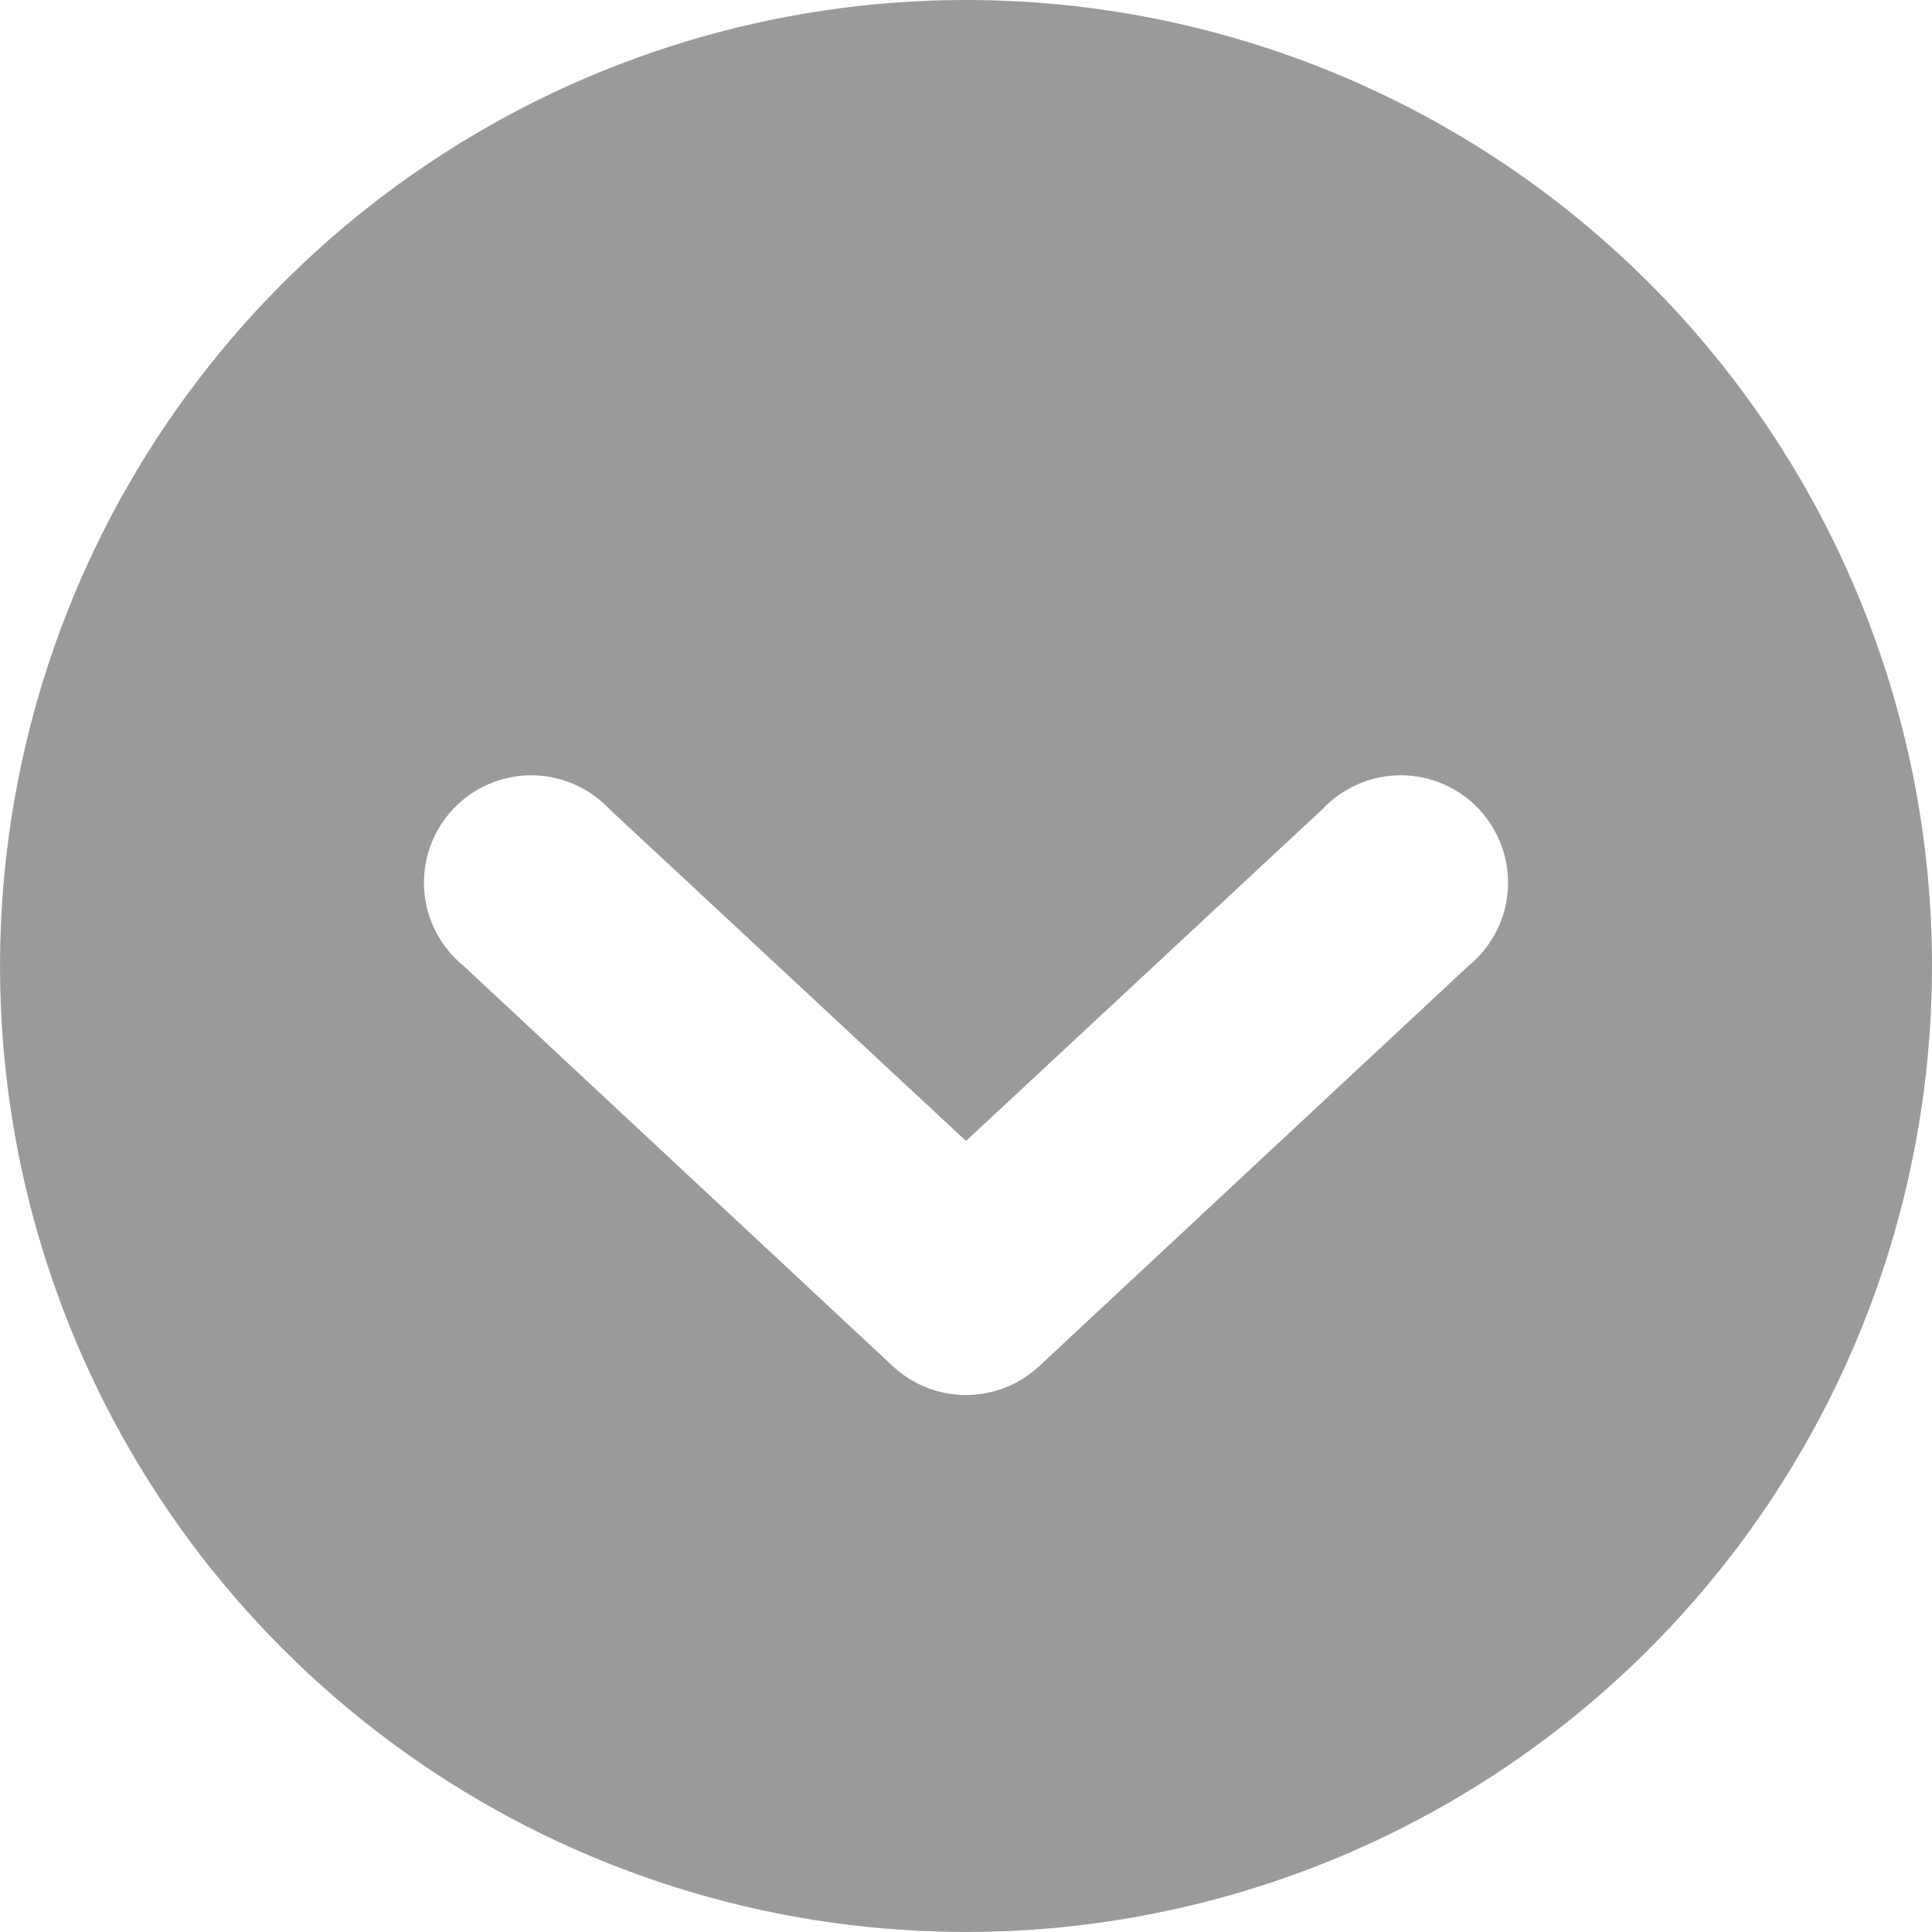
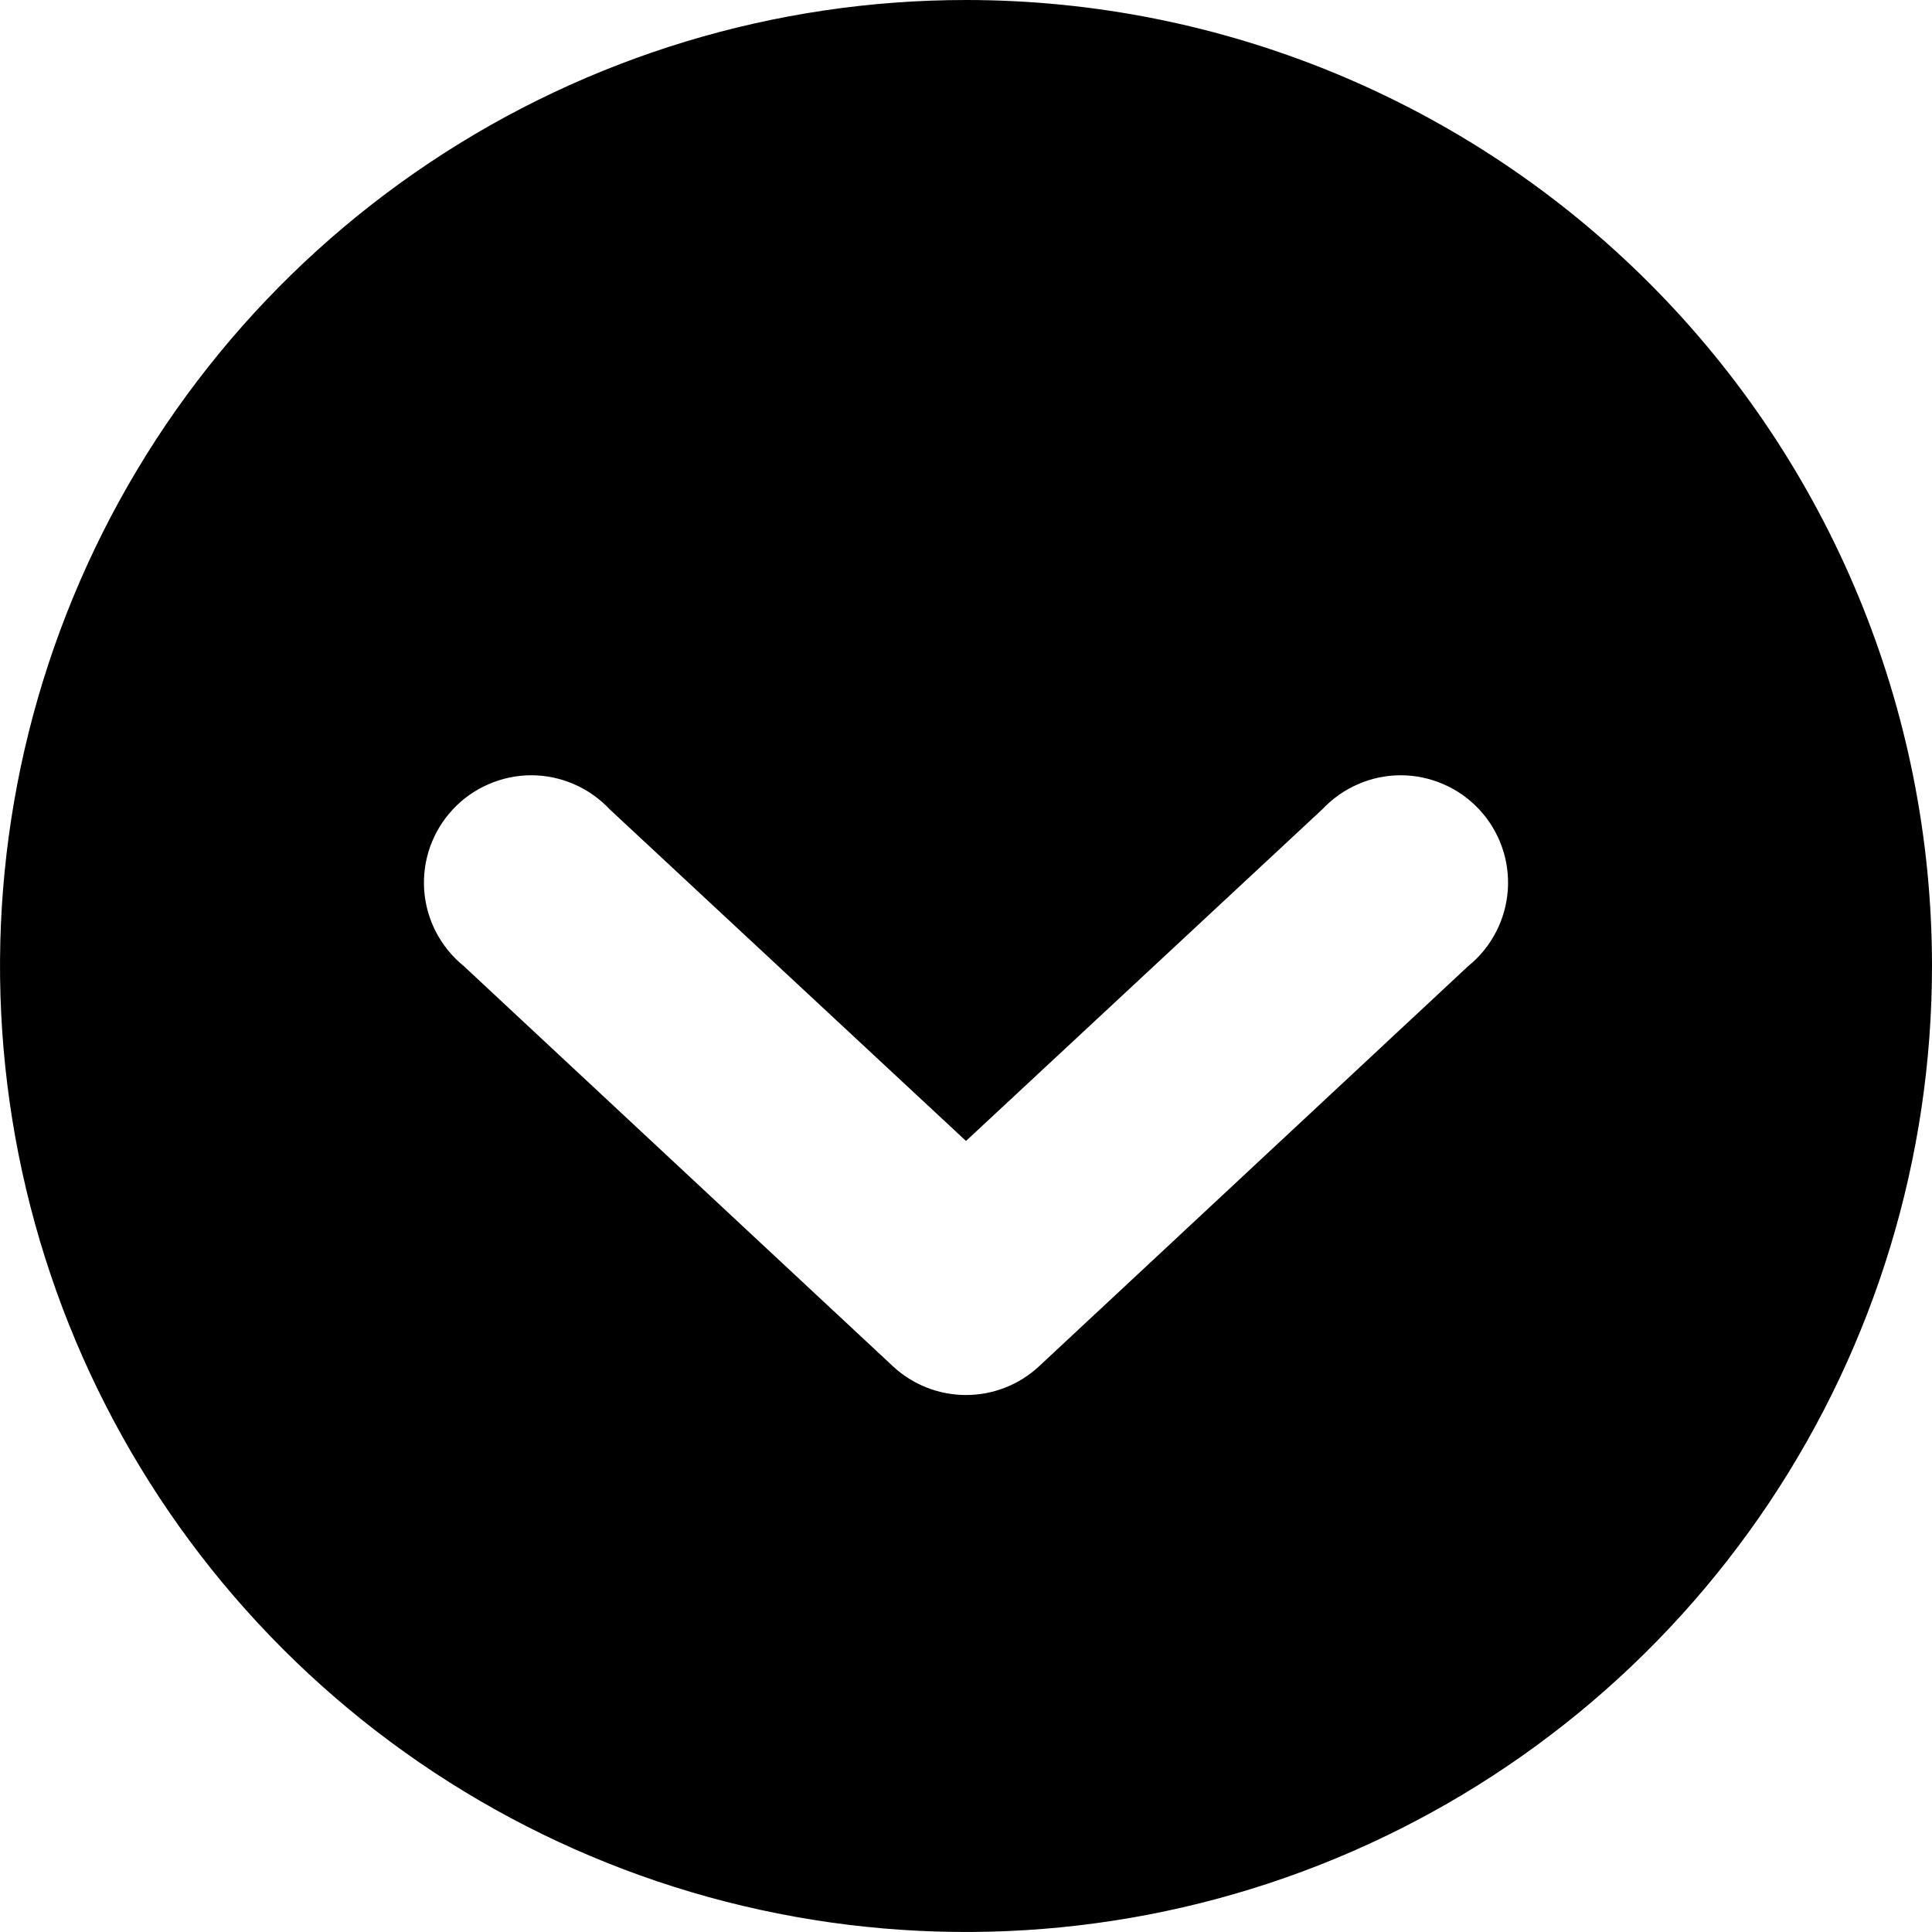
- <svg xmlns="http://www.w3.org/2000/svg" width="18" height="18" viewBox="0 0 18 18" fill="none">
-   <path d="M9 0C7.22 0 5.48 0.528 4 1.517C2.52 2.506 1.366 3.911 0.685 5.556C0.004 7.2 -0.174 9.01 0.173 10.756C0.52 12.502 1.377 14.105 2.636 15.364C3.895 16.623 5.498 17.48 7.244 17.827C8.99 18.174 10.8 17.996 12.444 17.315C14.089 16.634 15.494 15.48 16.483 14C17.472 12.52 18 10.78 18 9C18 6.613 17.052 4.324 15.364 2.636C13.676 0.948 11.387 0 9 0ZM13.68 9L9.68 12.73C9.495 12.902 9.252 12.997 9 12.997C8.748 12.997 8.505 12.902 8.32 12.73L4.32 9C4.214 8.914 4.126 8.806 4.063 8.685C3.999 8.563 3.962 8.43 3.952 8.293C3.943 8.156 3.961 8.019 4.007 7.89C4.053 7.76 4.125 7.642 4.218 7.542C4.312 7.441 4.425 7.361 4.55 7.307C4.676 7.252 4.812 7.223 4.949 7.223C5.086 7.223 5.221 7.251 5.347 7.306C5.473 7.36 5.586 7.44 5.68 7.54L9 10.63L12.32 7.54C12.414 7.44 12.527 7.36 12.653 7.306C12.778 7.251 12.914 7.223 13.051 7.223C13.188 7.223 13.324 7.252 13.45 7.307C13.575 7.361 13.688 7.441 13.782 7.542C13.875 7.642 13.947 7.76 13.993 7.89C14.039 8.019 14.057 8.156 14.048 8.293C14.038 8.43 14.001 8.563 13.937 8.685C13.874 8.806 13.787 8.914 13.68 9Z" fill="#9A9A9A" />
+ <svg xmlns="http://www.w3.org/2000/svg" width="18" height="18" viewBox="0 0 18 18" fill="current">
+   <path d="M9 0C7.22 0 5.48 0.528 4 1.517C2.52 2.506 1.366 3.911 0.685 5.556C0.004 7.2 -0.174 9.01 0.173 10.756C0.52 12.502 1.377 14.105 2.636 15.364C3.895 16.623 5.498 17.48 7.244 17.827C8.99 18.174 10.8 17.996 12.444 17.315C14.089 16.634 15.494 15.48 16.483 14C17.472 12.52 18 10.78 18 9C18 6.613 17.052 4.324 15.364 2.636C13.676 0.948 11.387 0 9 0ZM13.68 9L9.68 12.73C9.495 12.902 9.252 12.997 9 12.997C8.748 12.997 8.505 12.902 8.32 12.73L4.32 9C4.214 8.914 4.126 8.806 4.063 8.685C3.999 8.563 3.962 8.43 3.952 8.293C3.943 8.156 3.961 8.019 4.007 7.89C4.053 7.76 4.125 7.642 4.218 7.542C4.312 7.441 4.425 7.361 4.55 7.307C4.676 7.252 4.812 7.223 4.949 7.223C5.086 7.223 5.221 7.251 5.347 7.306C5.473 7.36 5.586 7.44 5.68 7.54L9 10.63L12.32 7.54C12.414 7.44 12.527 7.36 12.653 7.306C12.778 7.251 12.914 7.223 13.051 7.223C13.188 7.223 13.324 7.252 13.45 7.307C13.575 7.361 13.688 7.441 13.782 7.542C13.875 7.642 13.947 7.76 13.993 7.89C14.039 8.019 14.057 8.156 14.048 8.293C14.038 8.43 14.001 8.563 13.937 8.685C13.874 8.806 13.787 8.914 13.68 9Z" fill="current" />
</svg>
